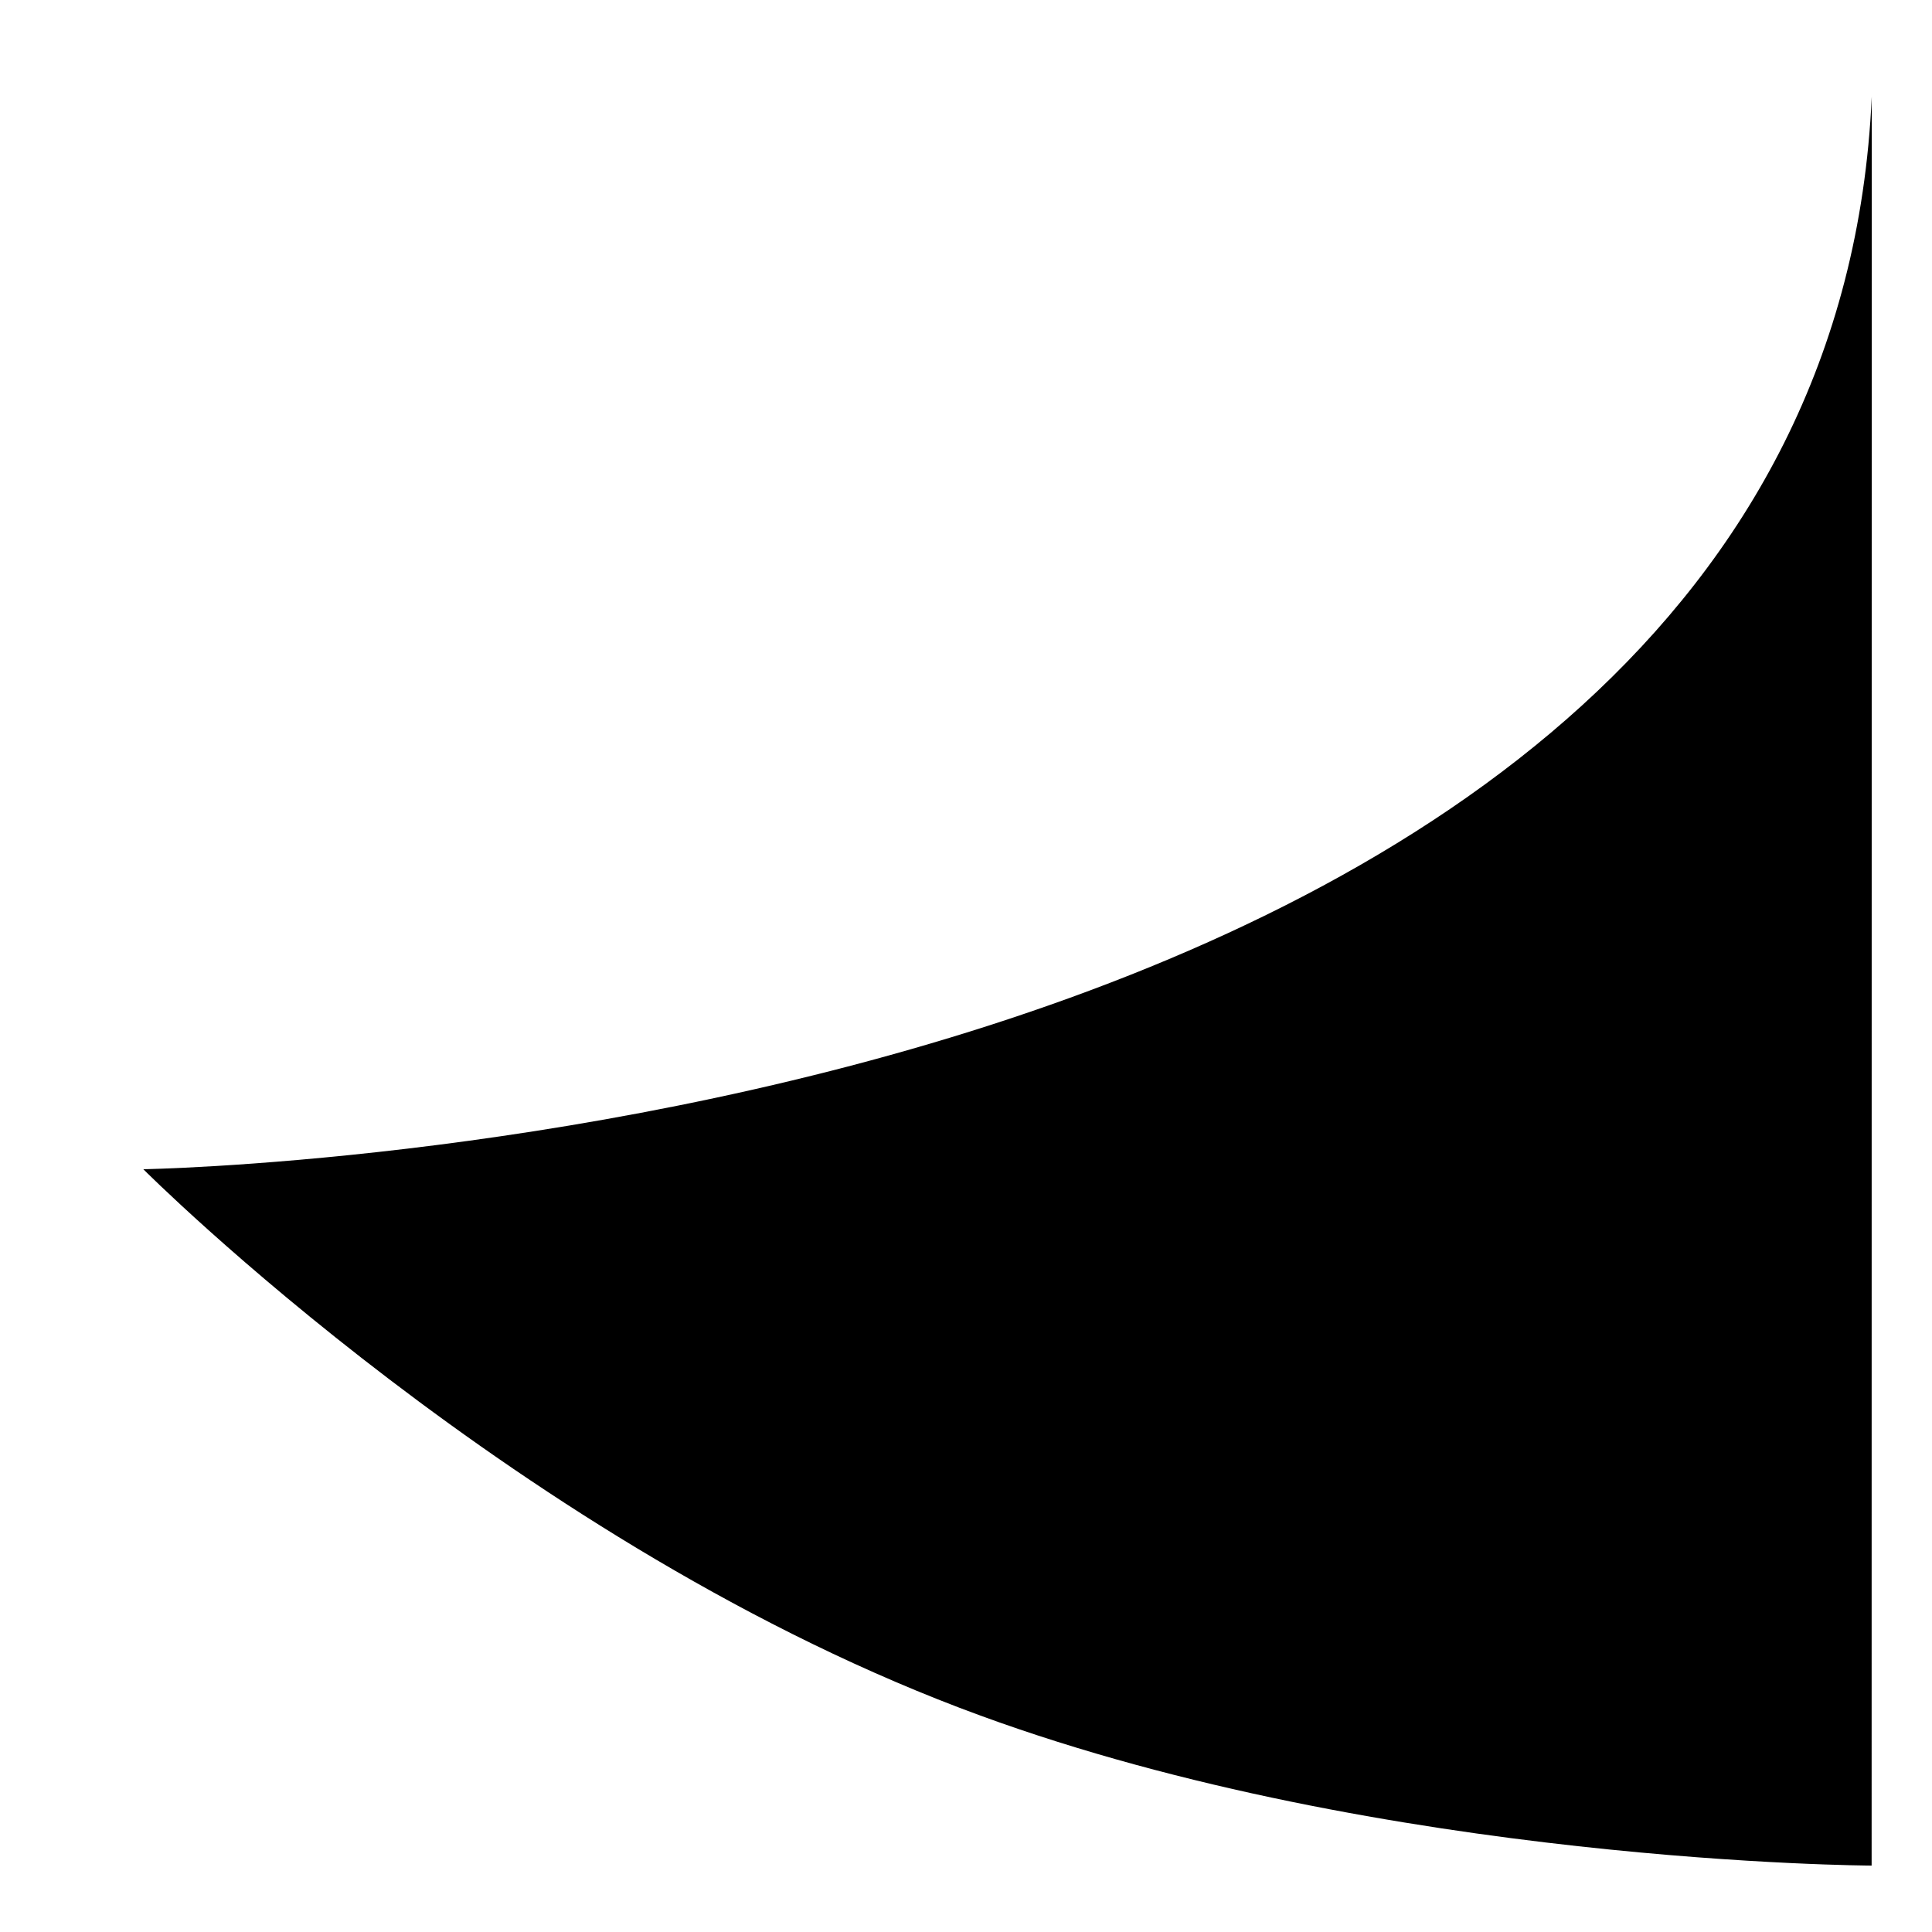
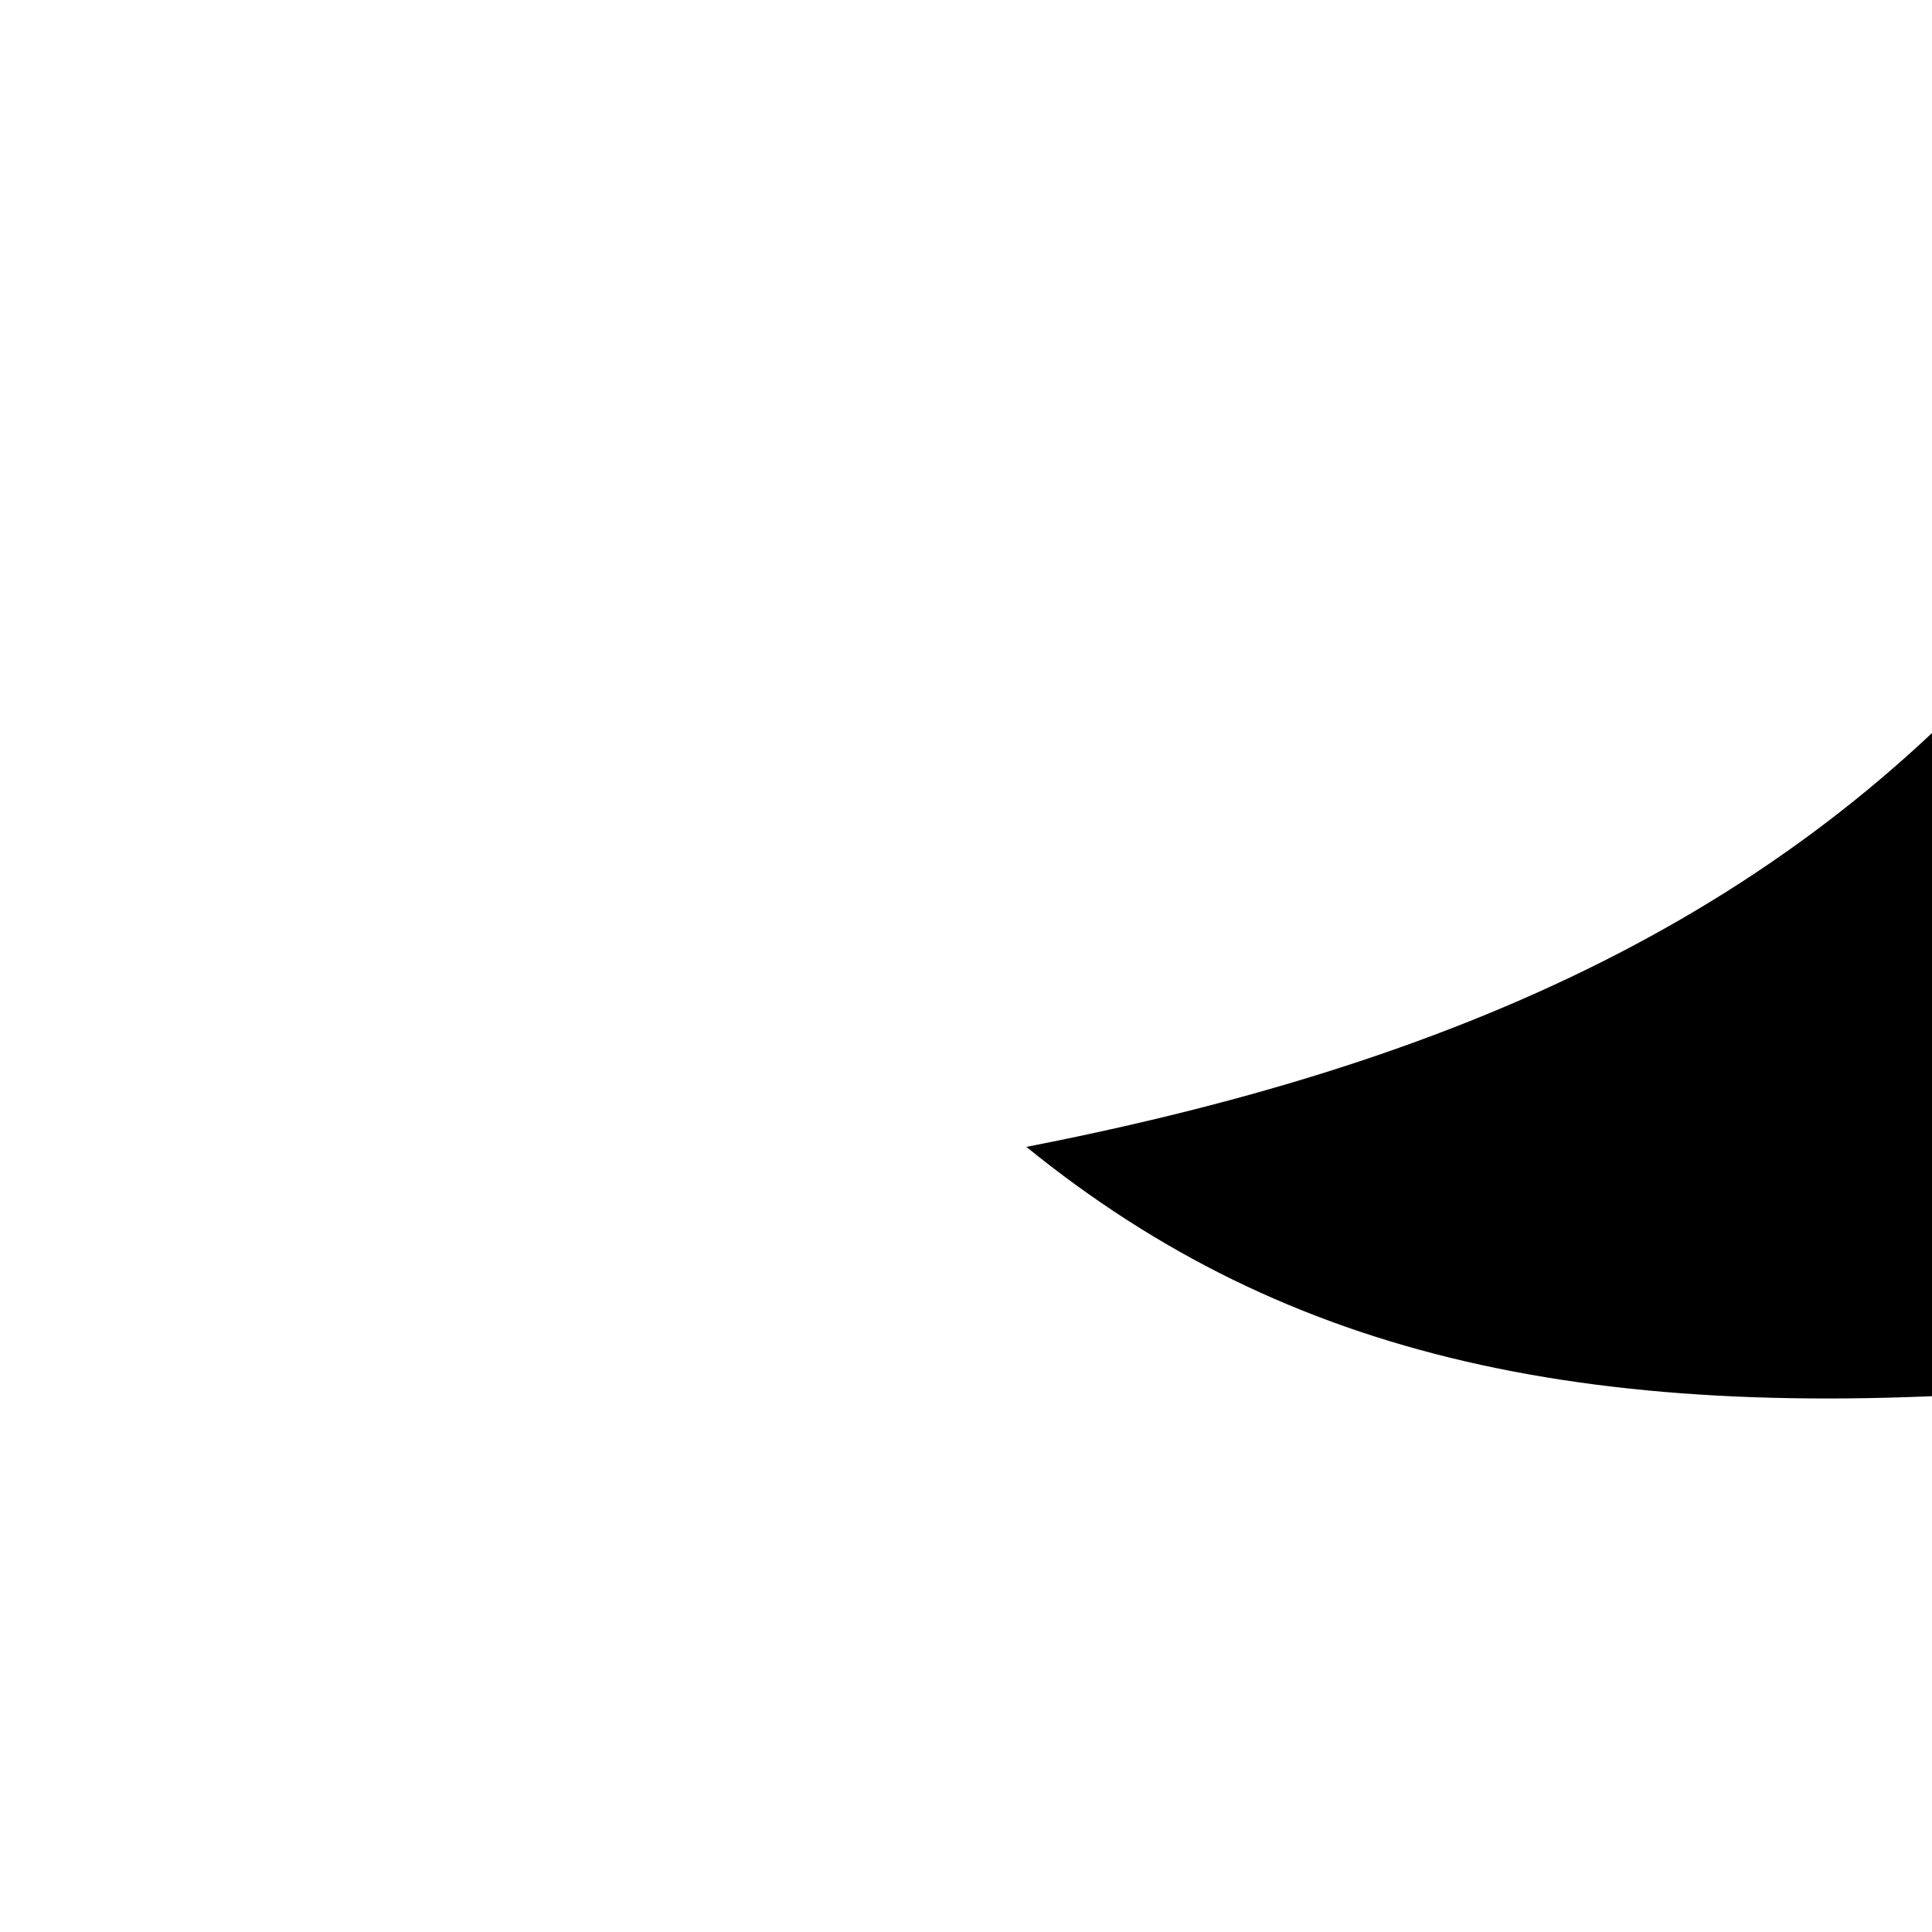
<svg xmlns="http://www.w3.org/2000/svg" id="svg3508" height="16" width="16" version="1.1">
+   <defs id="defs11" />
  <g id="g815">
-     <path id="path833" d="M 15.51,0.8 V 15.45" style="fill:none;stroke:%s;stroke-width:1px;stroke-linecap:butt;stroke-linejoin:miter;stroke-opacity:1" />
-     <path id="path880" d="M 15.501,0.8 C 15.115,9.462 1.187,9.683 1.187,9.683 c 0,0 3.123,3.133 6.933,4.525 3.358,1.228 7.38,1.242 7.38,1.242" style="fill:%s;fill-opacity:1;stroke:%s;stroke-width:1.003;stroke-linecap:round;stroke-linejoin:miter;stroke-miterlimit:5;stroke-dasharray:none;stroke-opacity:0.941;paint-order:normal" />
+     <path d="M17 5C14.981 7.457 12.265 8.764 8.5 9.498C10.665 11.257 13.203 11.81 17 11.5V5Z" fill="%s" id="path5" />
+     <path d="M16.5 0V5.089C14.481 7.546 12.265 8.764 8.5 9.498C10.665 11.257 12.703 11.97 16.5 11.66V16" stroke="%s" id="path7" style="fill:none" />
  </g>
</svg>
